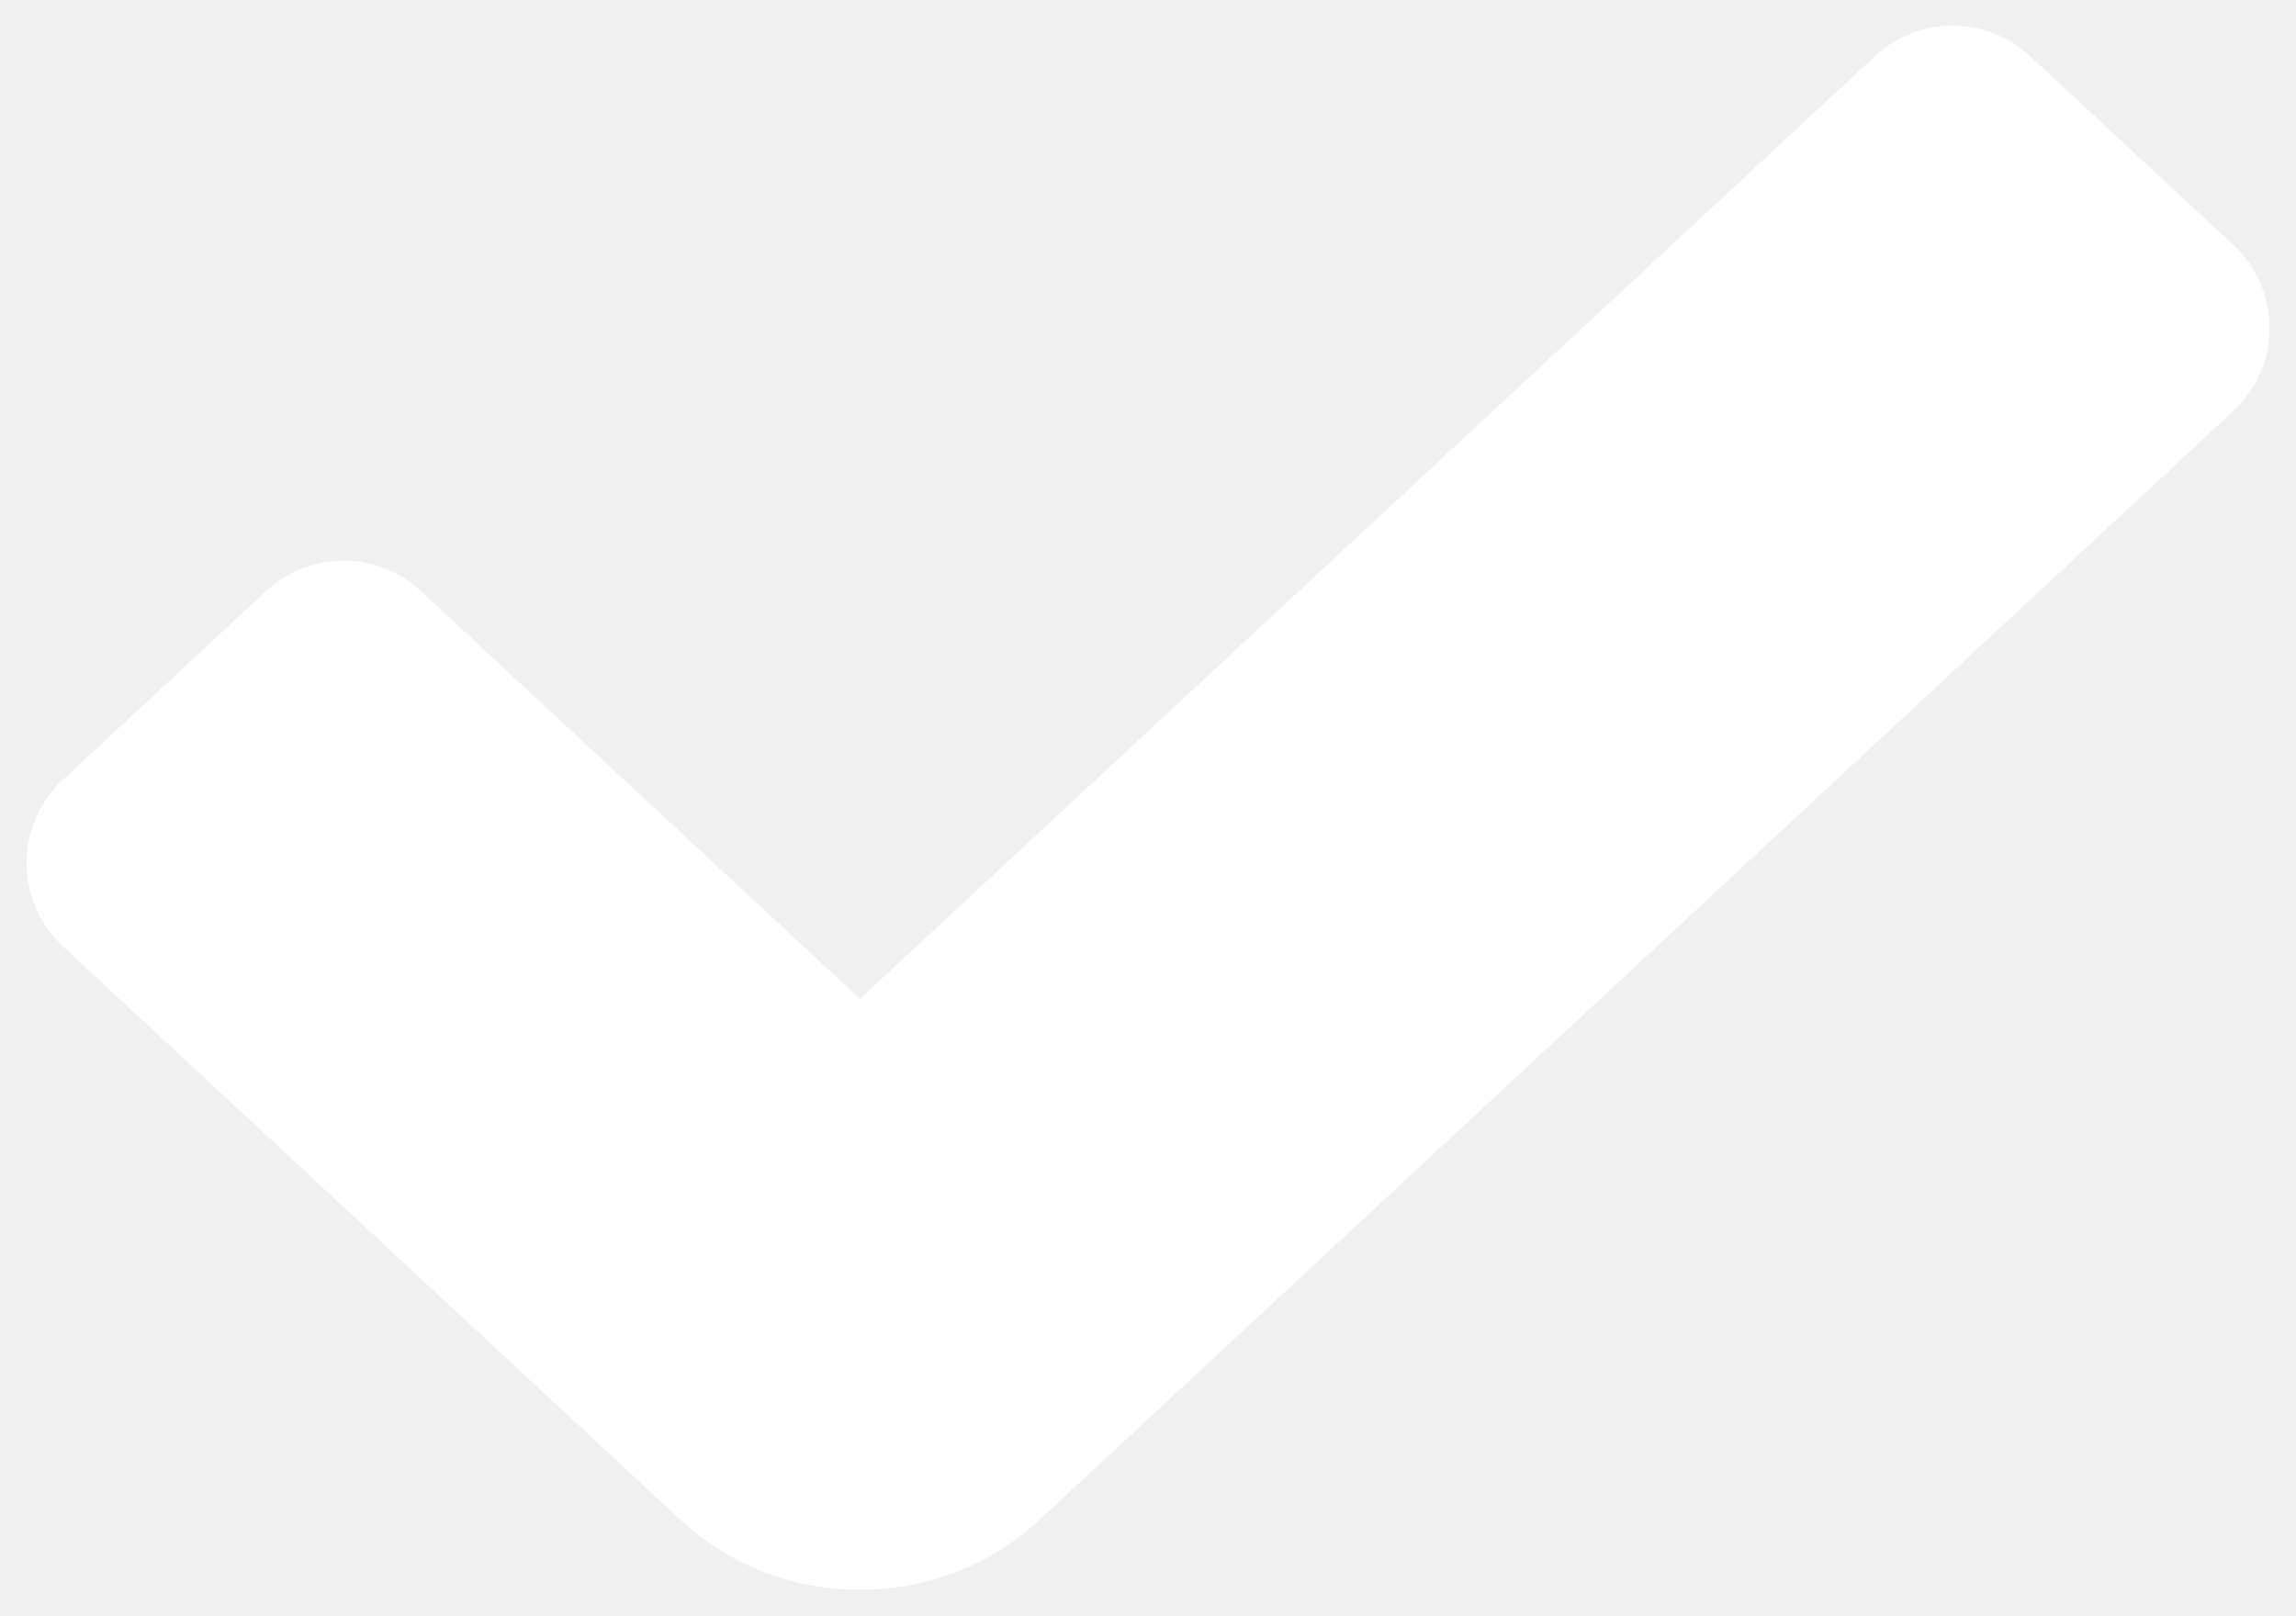
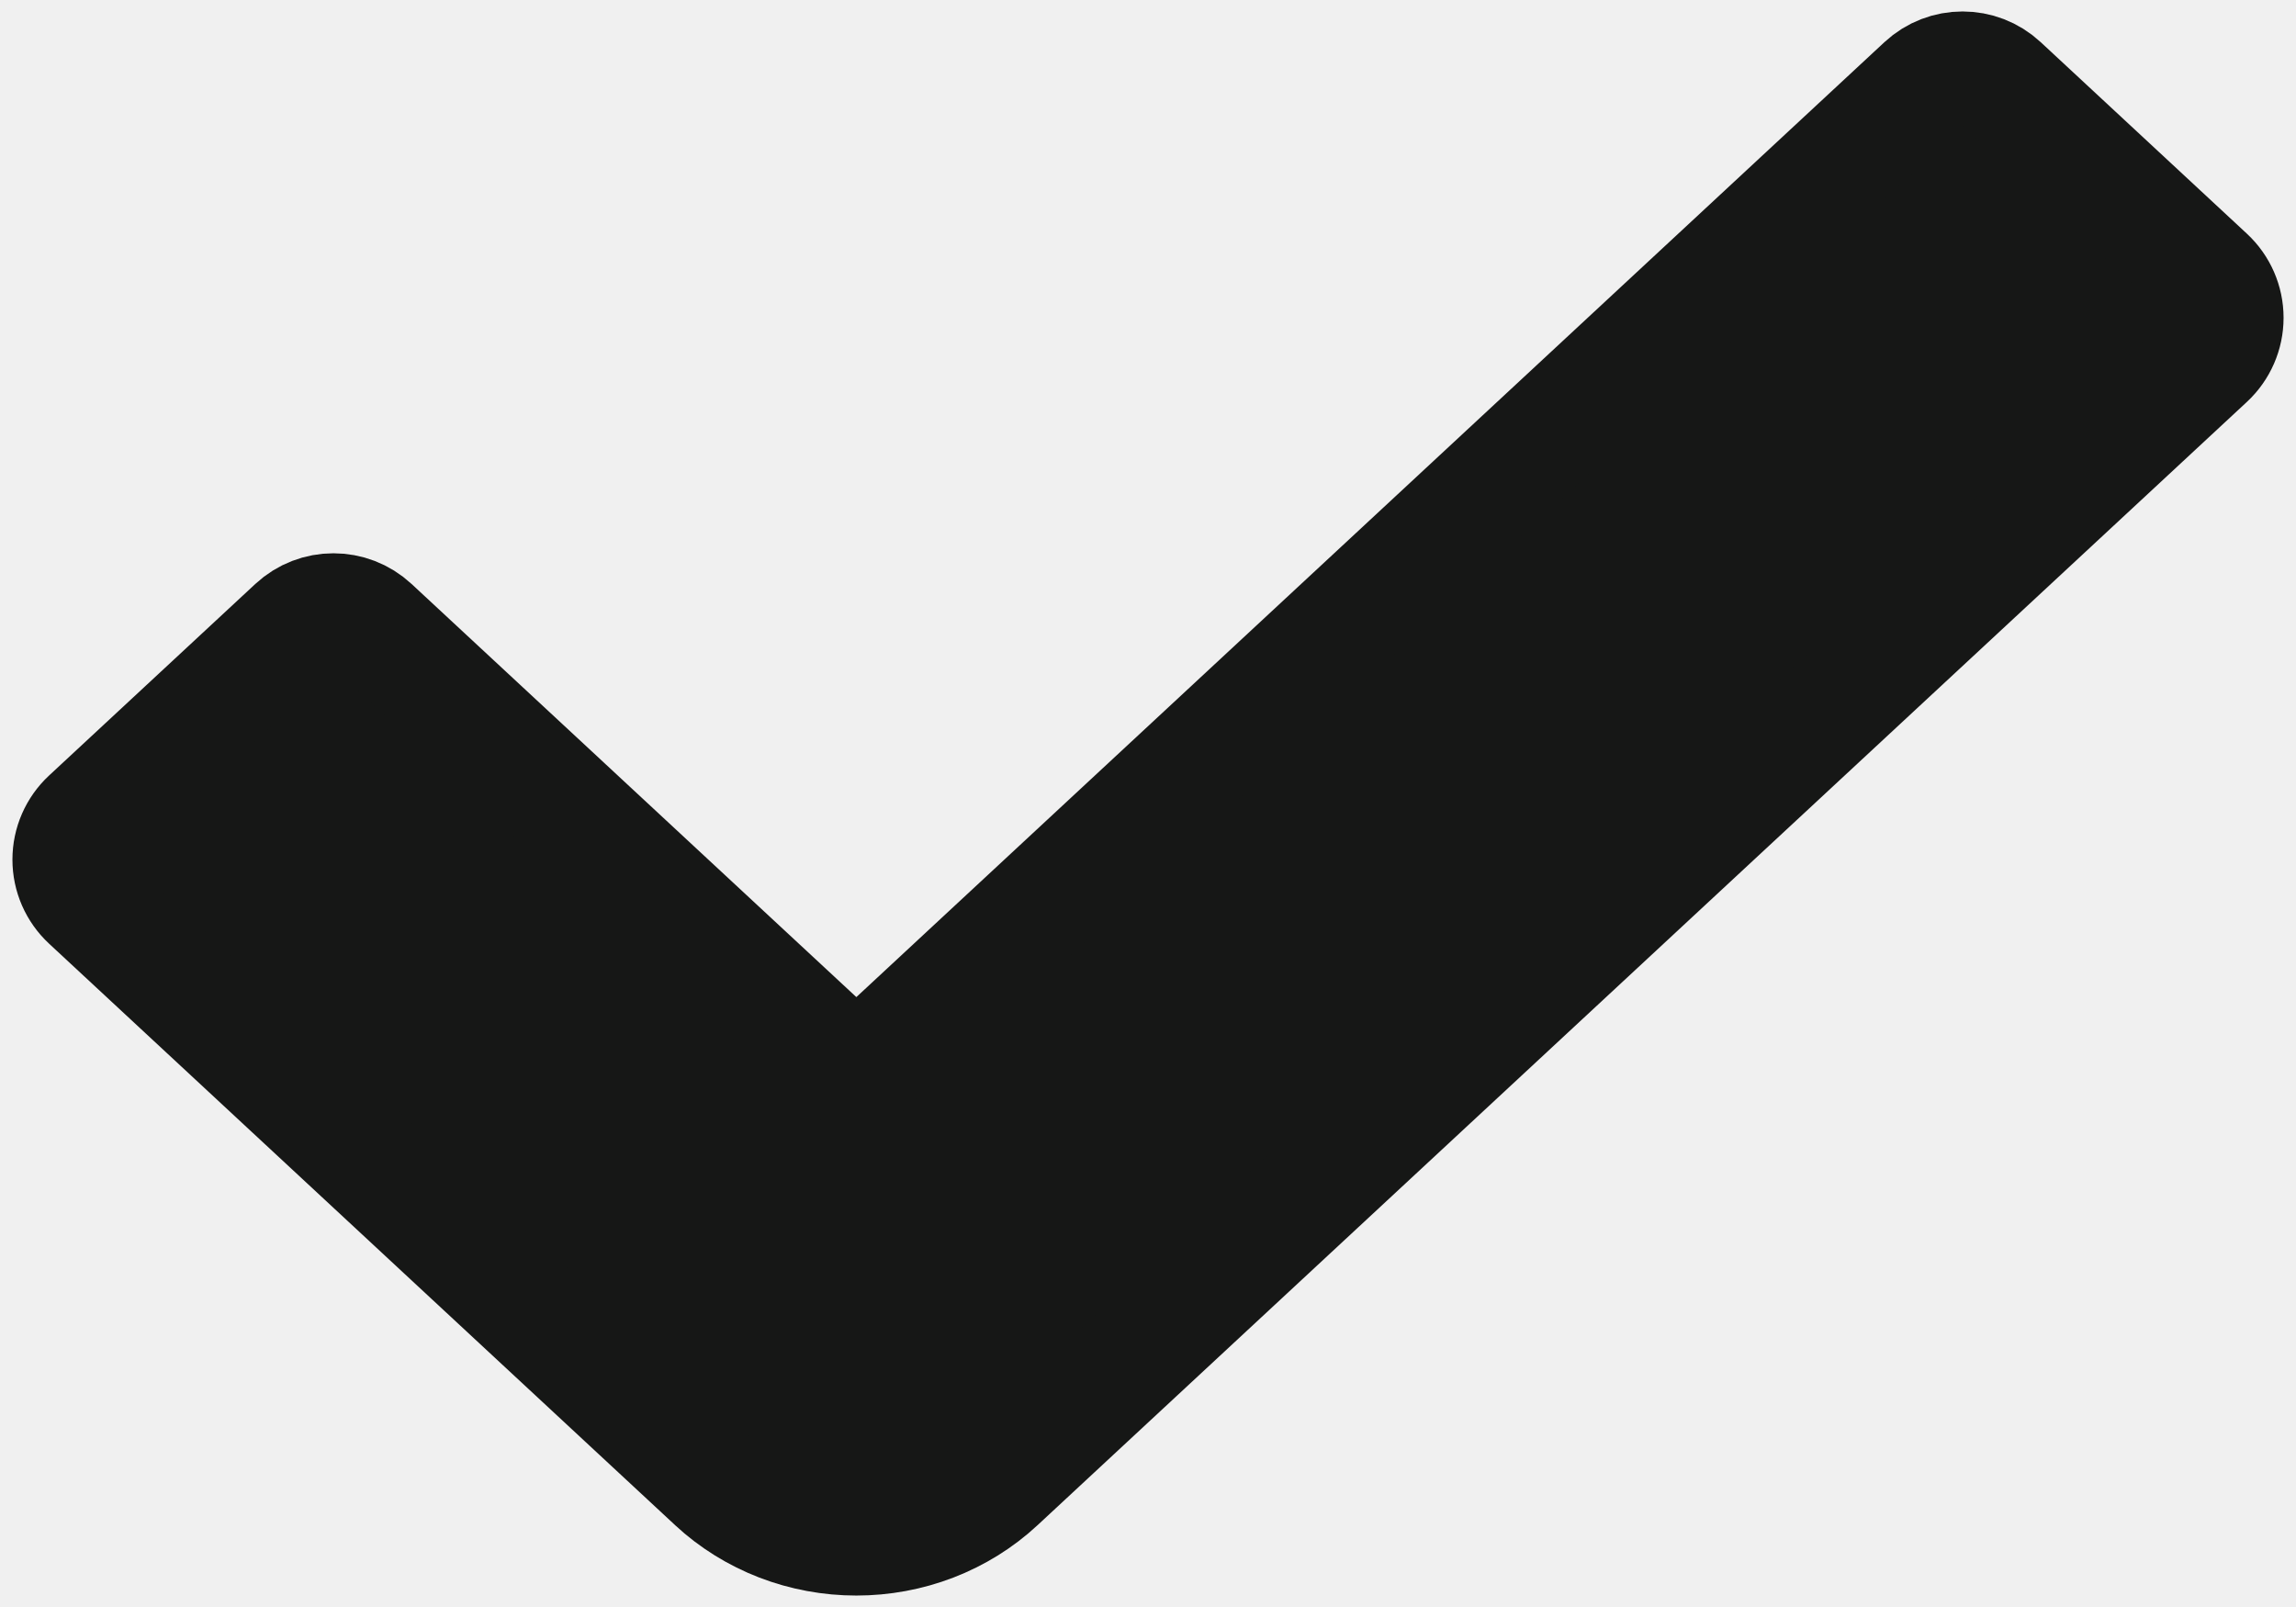
- <svg xmlns="http://www.w3.org/2000/svg" width="81" height="57" viewBox="0 0 81 57" fill="none">
-   <path d="M70.243 3.434C69.476 2.721 68.288 2.721 67.521 3.434L30.338 37.976L13.479 22.315C12.712 21.602 11.524 21.602 10.757 22.315L3.572 28.989C3.164 29.368 2.933 29.899 2.933 30.455C2.933 31.011 3.164 31.541 3.572 31.92L25.384 52.182C26.047 52.799 26.827 53.281 27.675 53.608C28.523 53.934 29.428 54.1 30.338 54.1C31.248 54.1 32.153 53.934 33.001 53.608C33.849 53.281 34.629 52.799 35.292 52.182L57.977 31.109L56.616 29.644L57.977 31.109L77.428 13.039C77.835 12.661 78.067 12.13 78.067 11.574C78.067 11.018 77.835 10.487 77.428 10.109L70.243 3.434Z" fill="white" stroke="white" stroke-width="4" stroke-linejoin="round" />
+ <svg xmlns="http://www.w3.org/2000/svg" width="80" height="56" viewBox="0 0 80 56" fill="none">
+   <path d="M69.743 2.934C68.976 2.221 67.788 2.221 67.021 2.934L29.838 37.476L12.979 21.815C12.212 21.102 11.024 21.102 10.257 21.815L3.072 28.489C2.664 28.868 2.433 29.399 2.433 29.955C2.433 30.511 2.664 31.041 3.072 31.42L24.884 51.682C24.884 51.683 24.884 51.683 24.884 51.683C25.548 52.299 26.327 52.781 27.175 53.108C28.023 53.434 28.928 53.601 29.838 53.601C30.748 53.601 31.653 53.434 32.501 53.108C33.349 52.781 34.129 52.299 34.792 51.682L57.477 30.609L56.116 29.144L57.477 30.609L76.928 12.54C77.335 12.161 77.567 11.63 77.567 11.074C77.567 10.518 77.335 9.987 76.928 9.609L69.743 2.934Z" fill="#161716" stroke="#161716" stroke-width="4" stroke-linejoin="round" />
</svg>
